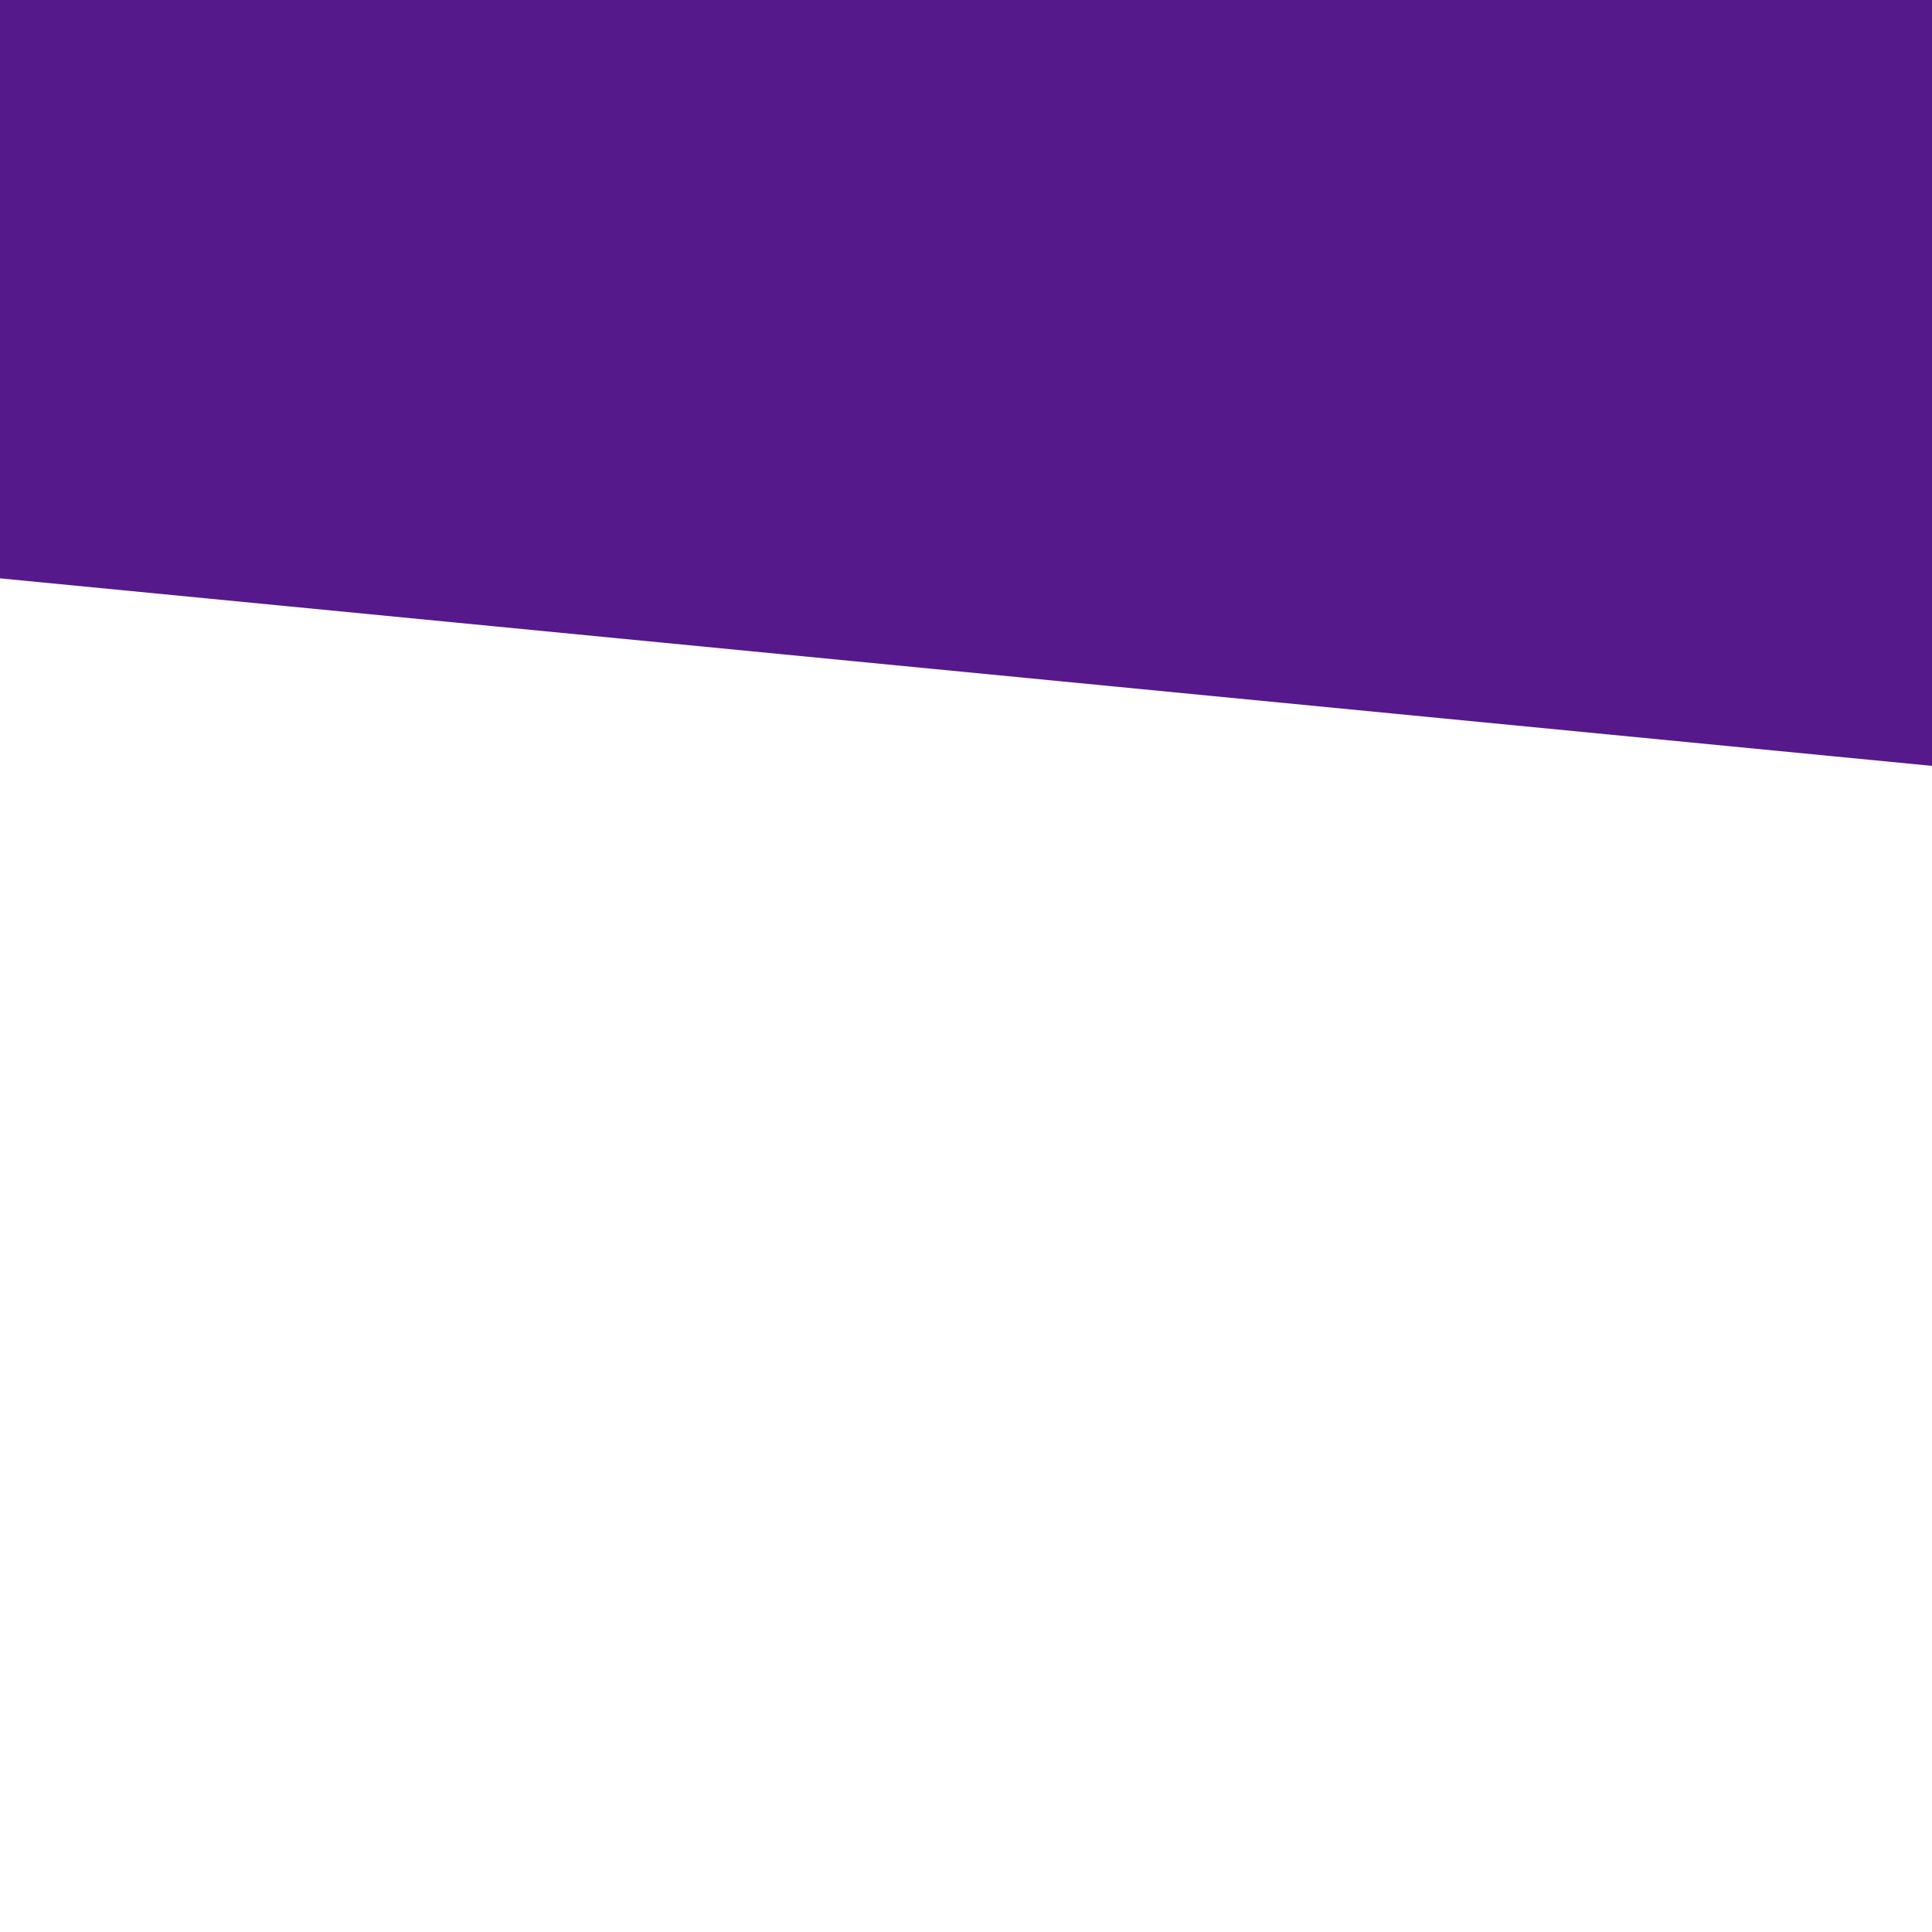
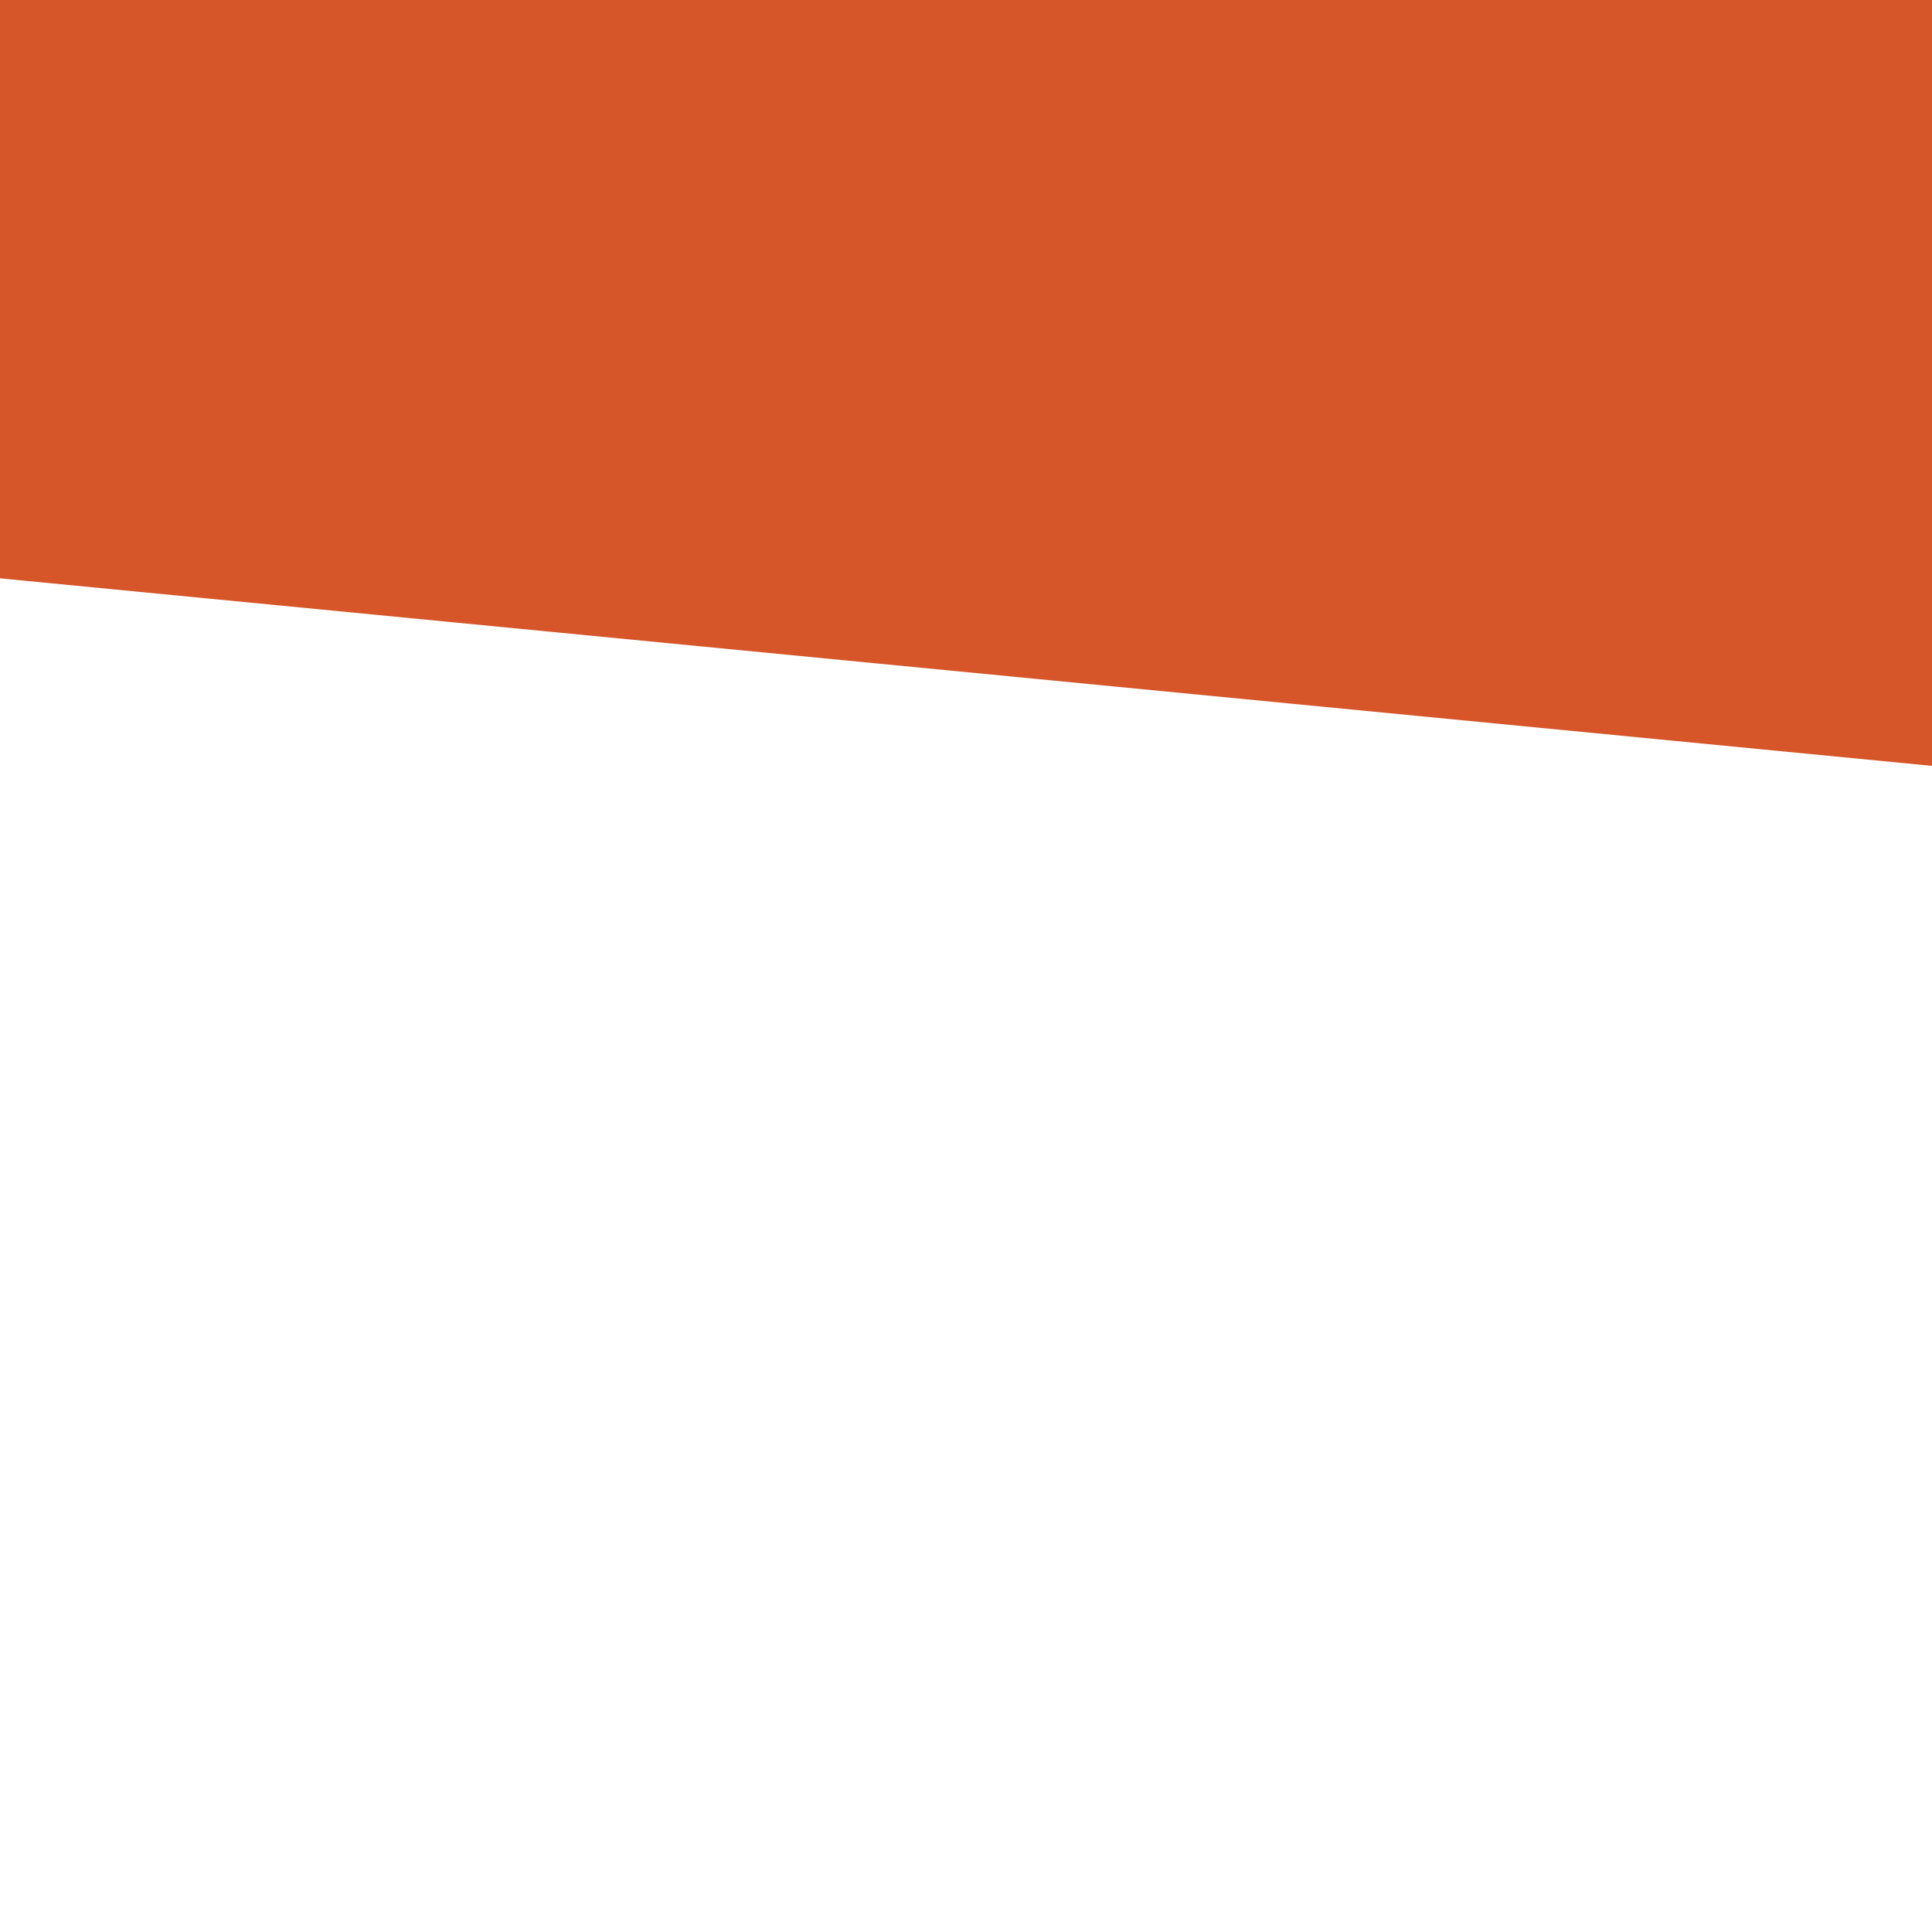
<svg xmlns="http://www.w3.org/2000/svg" xmlns:xlink="http://www.w3.org/1999/xlink" version="1.1" preserveAspectRatio="xMidYMid meet" viewBox="0 0 640 640" width="380" height="380">
  <defs>
    <path d="M4.67 -288.49L822.65 -209.08L776.44 266.95L-41.54 187.55L4.67 -288.49Z" id="i1mzDr05ID" />
  </defs>
  <g>
    <g>
      <g>
-         <use xlink:href="#i1mzDr05ID" opacity="1" fill="#55198b" />
+         <use xlink:href="#i1mzDr05ID" opacity="1" fill="#d65529" />
      </g>
    </g>
  </g>
</svg>
